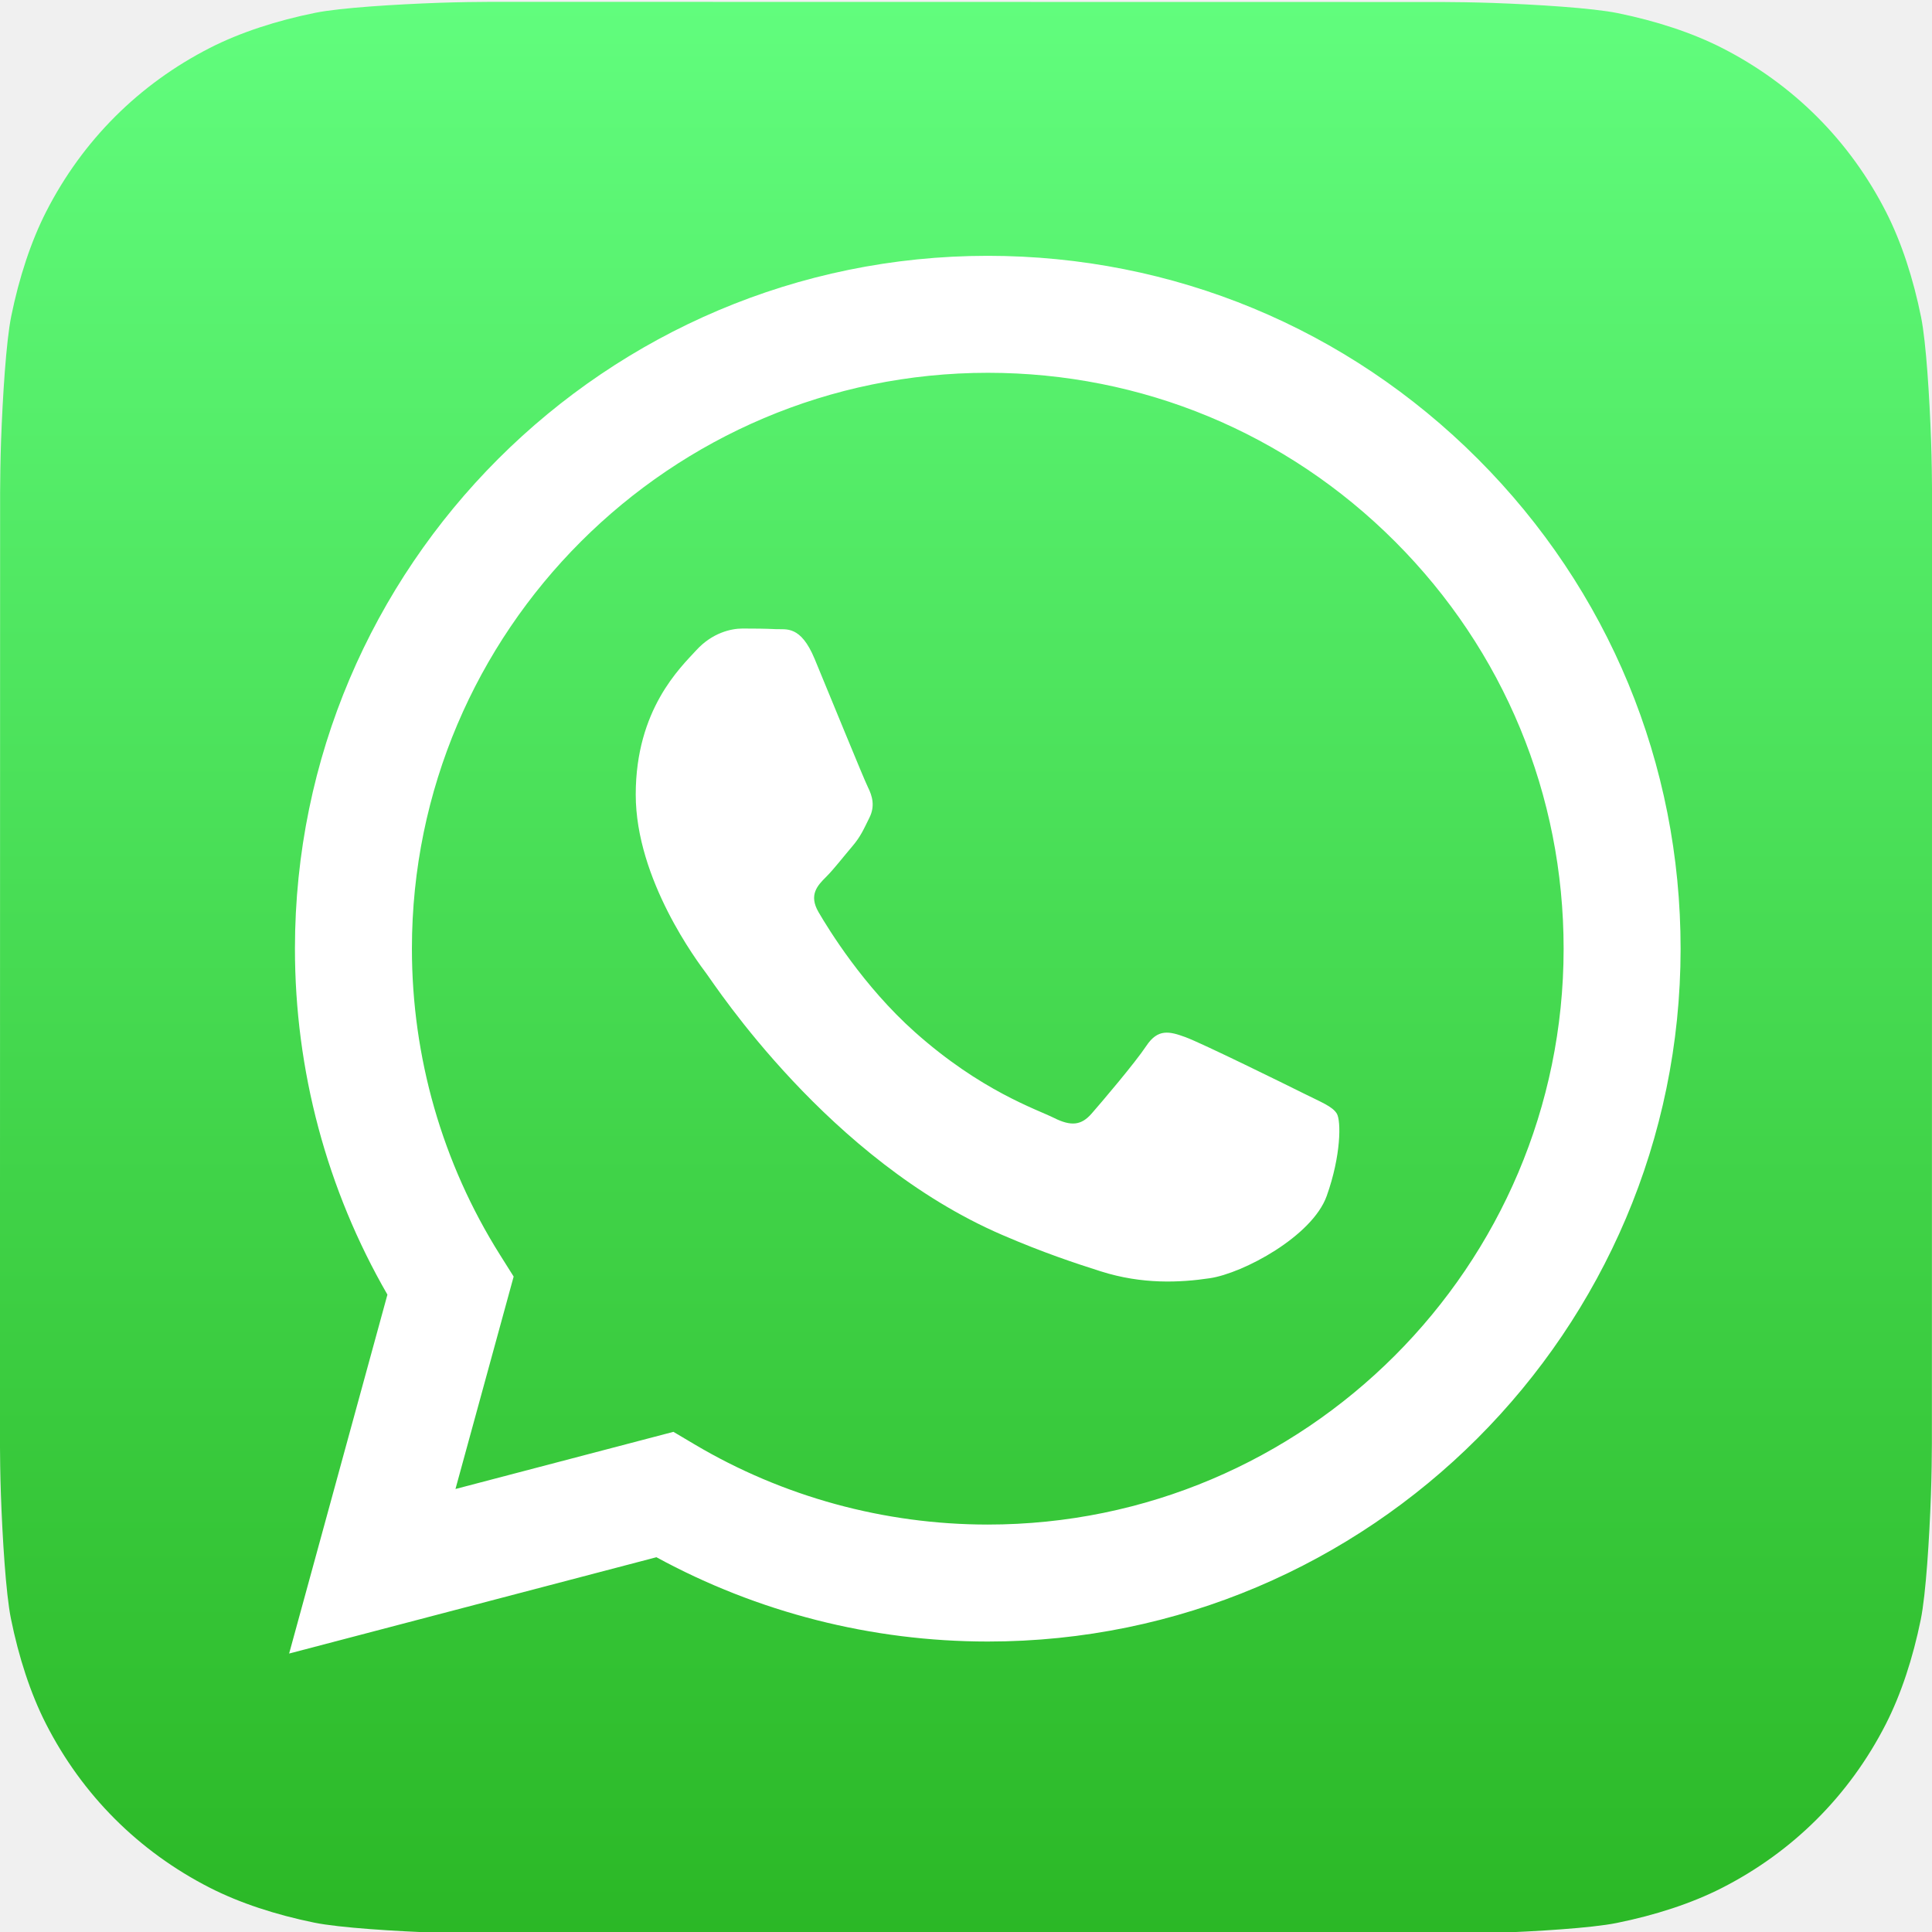
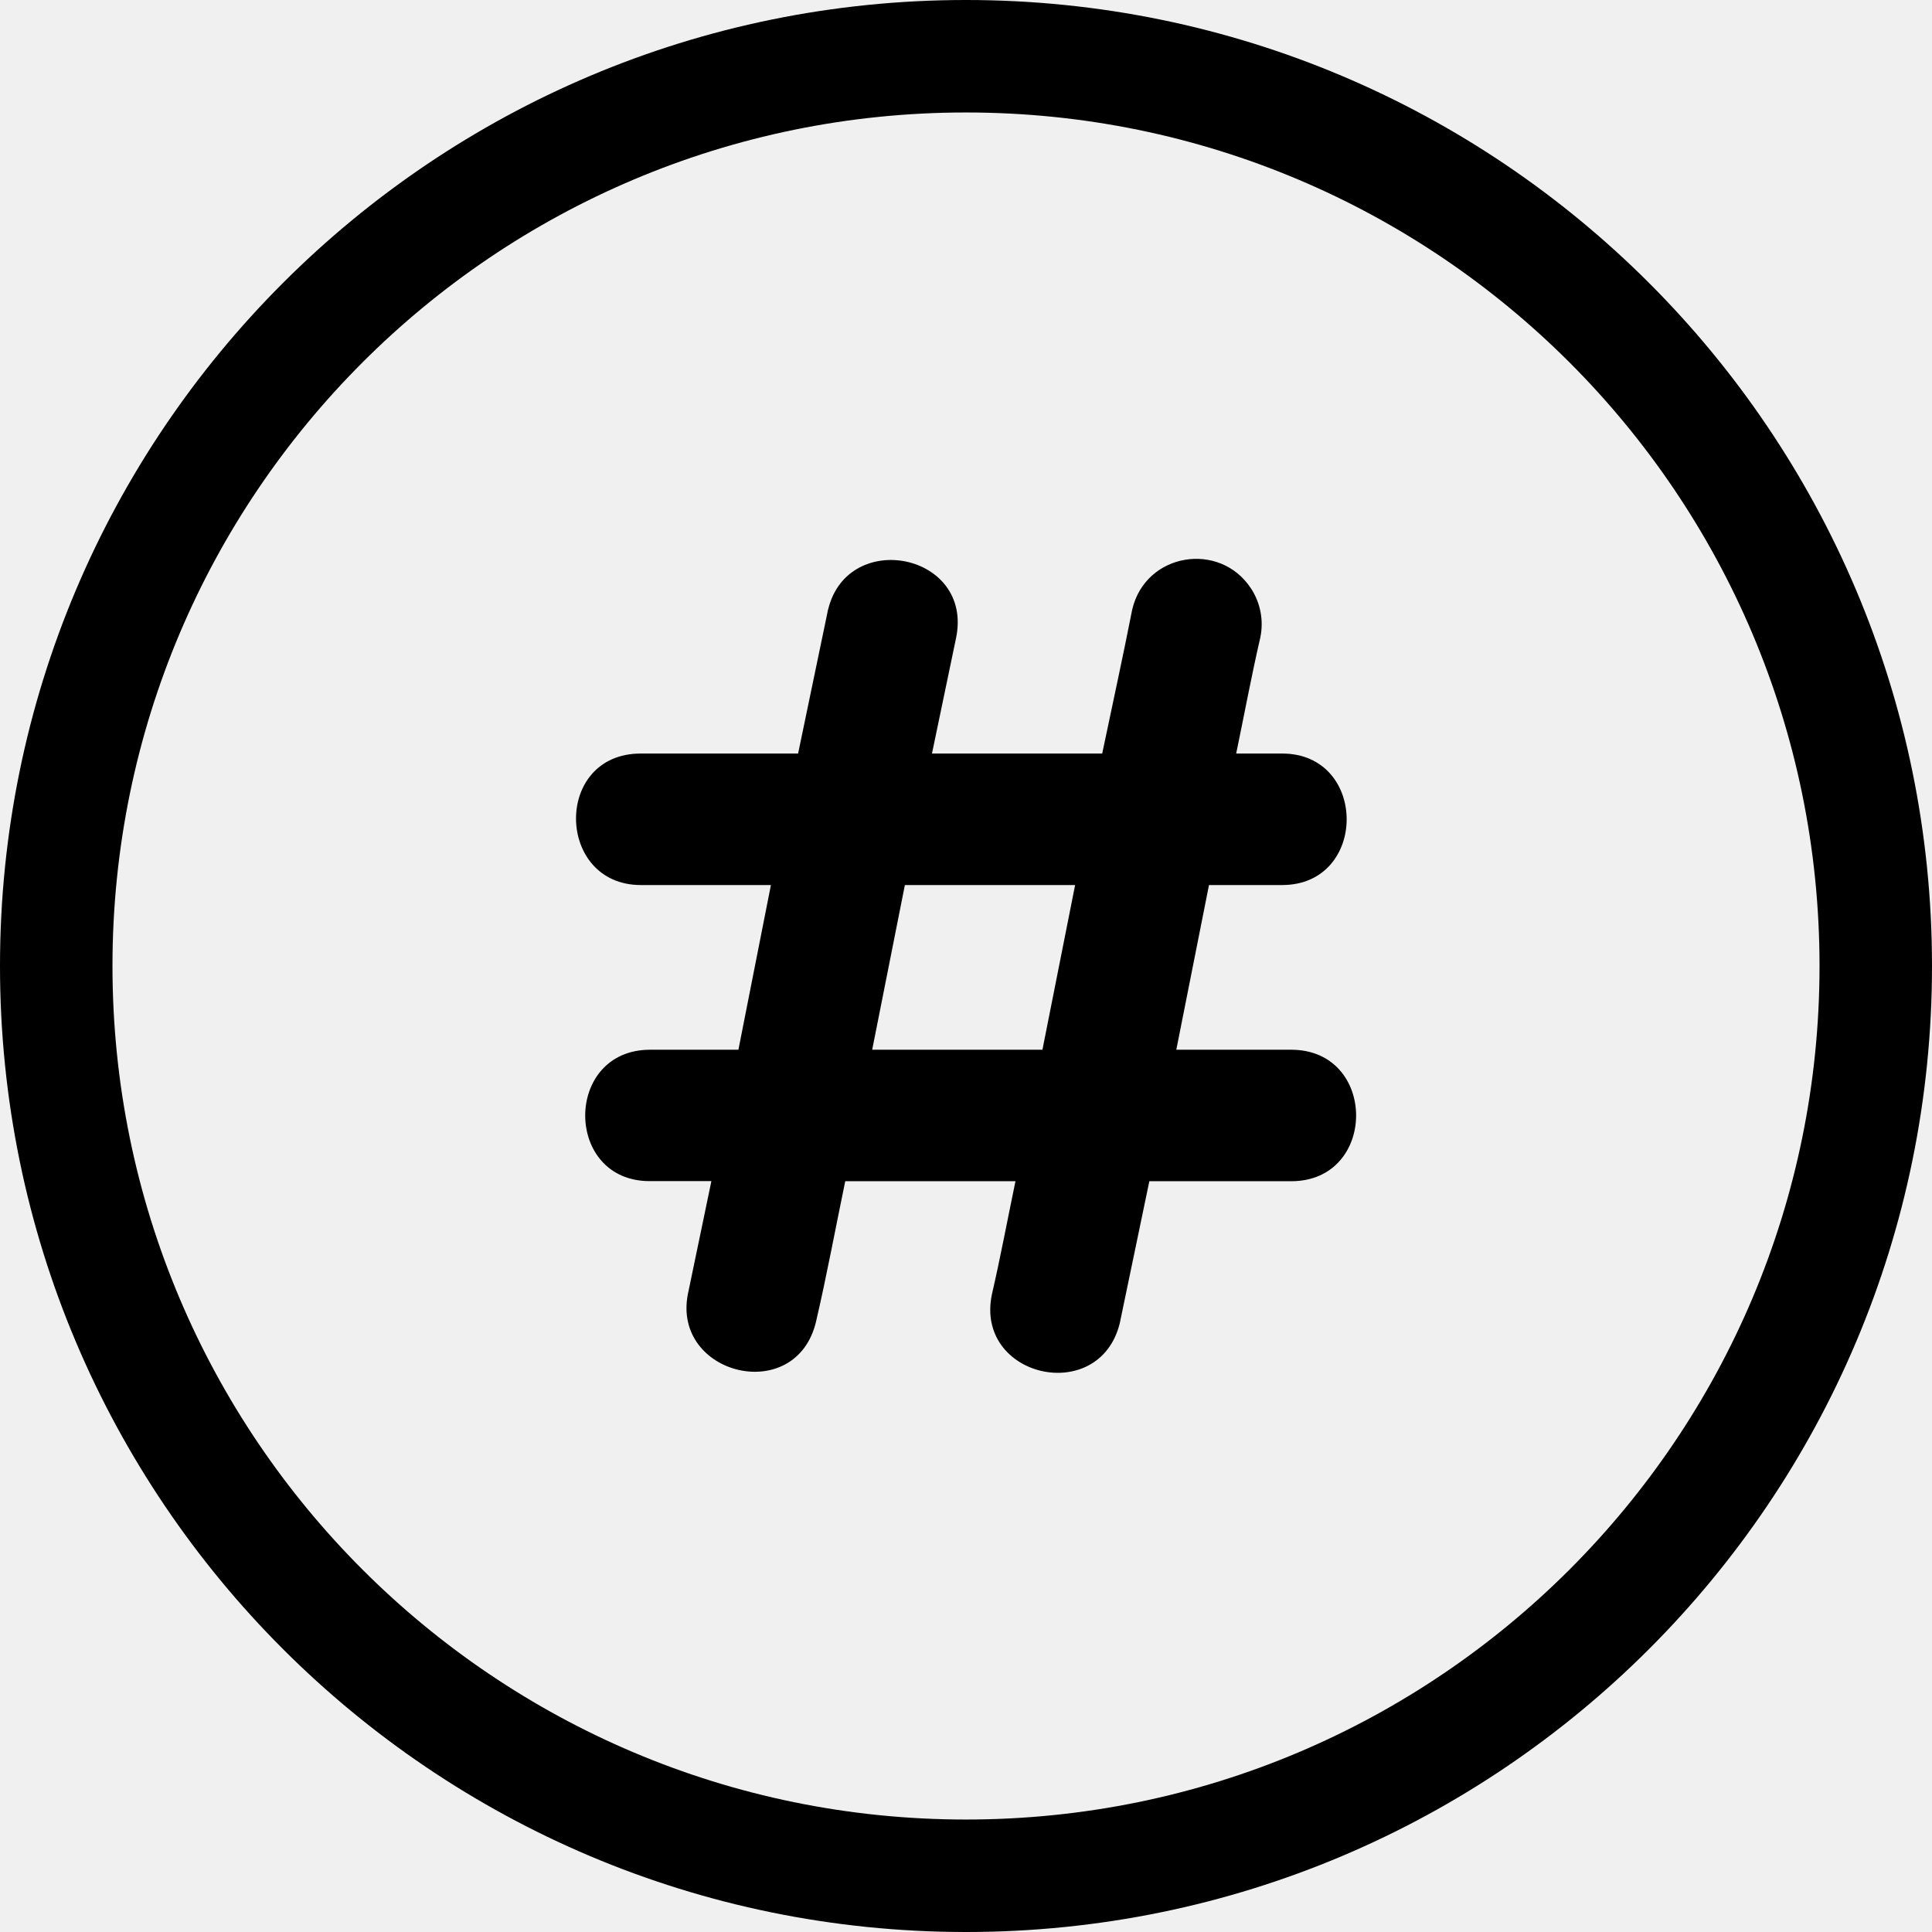
- <svg xmlns="http://www.w3.org/2000/svg" xmlns:xlink="http://www.w3.org/1999/xlink" width="800px" height="800px" viewBox="0 0 1024 1024">
-   <defs>
-     <path id="a" d="M1023.941 765.153c0 5.606-.171 17.766-.508 27.159-.824 22.982-2.646 52.639-5.401 66.151-4.141 20.306-10.392 39.472-18.542 55.425-9.643 18.871-21.943 35.775-36.559 50.364-14.584 14.56-31.472 26.812-50.315 36.416-16.036 8.172-35.322 14.426-55.744 18.549-13.378 2.701-42.812 4.488-65.648 5.3-9.402.336-21.564.505-27.15.505l-504.226-.081c-5.607 0-17.765-.172-27.158-.509-22.983-.824-52.639-2.646-66.152-5.4-20.306-4.142-39.473-10.392-55.425-18.542-18.872-9.644-35.775-21.944-50.364-36.56-14.56-14.584-26.812-31.471-36.415-50.314-8.174-16.037-14.428-35.323-18.551-55.744-2.7-13.378-4.487-42.812-5.3-65.649-.334-9.401-.503-21.563-.503-27.148l.08-504.228c0-5.607.171-17.766.508-27.159.825-22.983 2.646-52.639 5.401-66.151 4.141-20.306 10.391-39.473 18.542-55.426C34.154 93.24 46.455 76.336 61.07 61.747c14.584-14.559 31.472-26.812 50.315-36.416 16.037-8.172 35.324-14.426 55.745-18.549 13.377-2.701 42.812-4.488 65.648-5.3 9.402-.335 21.565-.504 27.149-.504l504.227.081c5.608 0 17.766.171 27.159.508 22.983.825 52.638 2.646 66.152 5.401 20.305 4.141 39.472 10.391 55.425 18.542 18.871 9.643 35.774 21.944 50.363 36.559 14.559 14.584 26.812 31.471 36.415 50.315 8.174 16.037 14.428 35.323 18.551 55.744 2.7 13.378 4.486 42.812 5.3 65.649.335 9.402.504 21.564.504 27.15l-.082 504.226z" />
-   </defs>
-   <linearGradient id="b" gradientUnits="userSpaceOnUse" x1="512.001" y1=".978" x2="512.001" y2="1025.023">
-     <stop offset="0" stop-color="#61fd7d" />
-     <stop offset="1" stop-color="#2bb826" />
-   </linearGradient>
-   <use xlink:href="#a" overflow="visible" fill="url(#b)" />
-   <g>
-     <path fill="#FFF" d="M783.302 243.246c-69.329-69.387-161.529-107.619-259.763-107.658-202.402 0-367.133 164.668-367.214 367.072-.026 64.699 16.883 127.854 49.017 183.522l-52.096 190.229 194.665-51.047c53.636 29.244 114.022 44.656 175.482 44.682h.151c202.382 0 367.128-164.688 367.21-367.094.039-98.087-38.121-190.319-107.452-259.706zM523.544 808.047h-.125c-54.767-.021-108.483-14.729-155.344-42.529l-11.146-6.612-115.517 30.293 30.834-112.592-7.259-11.544c-30.552-48.579-46.688-104.729-46.664-162.379.066-168.229 136.985-305.096 305.339-305.096 81.521.031 158.154 31.811 215.779 89.482s89.342 134.332 89.312 215.859c-.066 168.243-136.984 305.118-305.209 305.118zm167.415-228.515c-9.177-4.591-54.286-26.782-62.697-29.843-8.41-3.062-14.526-4.592-20.645 4.592-6.115 9.182-23.699 29.843-29.053 35.964-5.352 6.122-10.704 6.888-19.879 2.296-9.176-4.591-38.74-14.277-73.786-45.526-27.275-24.319-45.691-54.359-51.043-63.543-5.352-9.183-.569-14.146 4.024-18.72 4.127-4.109 9.175-10.713 13.763-16.069 4.587-5.355 6.117-9.183 9.175-15.304 3.059-6.122 1.529-11.479-.765-16.07-2.293-4.591-20.644-49.739-28.29-68.104-7.447-17.886-15.013-15.466-20.645-15.747-5.346-.266-11.469-.322-17.585-.322s-16.057 2.295-24.467 11.478-32.113 31.374-32.113 76.521c0 45.147 32.877 88.764 37.465 94.885 4.588 6.122 64.699 98.771 156.741 138.502 21.892 9.45 38.982 15.094 52.308 19.322 21.98 6.979 41.982 5.995 57.793 3.634 17.628-2.633 54.284-22.189 61.932-43.615 7.646-21.427 7.646-39.791 5.352-43.617-2.294-3.826-8.41-6.122-17.585-10.714z" />
-   </g>
+ <svg xmlns="http://www.w3.org/2000/svg" shape-rendering="geometricPrecision" text-rendering="geometricPrecision" image-rendering="optimizeQuality" fill-rule="evenodd" clip-rule="evenodd" viewBox="0 0 512 512">
+   <path fill-rule="nonzero" d="M300.02 161.657l.047-.187c3.542-14.981 23.176-18.148 31.458-5.532a17.27 17.27 0 012.463 13.038c-2.328 10.088-4.271 20.55-6.386 30.72h12.177c22.801 0 22.804 34.849 0 34.849h-19.383l-8.664 43.645h30.453c22.935 0 22.926 34.846 0 34.846h-37.597l-7.847 37.682c-5.447 21.855-38.479 14.339-33.876-7.694 2.271-9.85 4.177-20.06 6.245-29.988h-45.112c-2.556 12.304-4.897 25.01-7.741 37.203-5.282 22.331-38.129 14.224-33.971-7.243l6.239-29.991-16.242.003c-22.9.135-22.956-34.818 0-34.818h23.404l8.614-43.645h-34.49c-22.521 0-23.232-34.849 0-34.849h41.693l7.731-37.144c.051-.403.138-.797.26-1.176 5.329-21.289 38.485-14.721 33.877 7.672l-6.39 30.648h45.113c2.635-12.65 5.447-25.37 7.925-38.039zM256 0c70.688 0 134.689 28.658 181.016 74.984C483.342 121.311 512 185.312 512 256c0 70.688-28.658 134.689-74.984 181.016C390.689 483.342 326.688 512 256 512c-70.688 0-134.689-28.658-181.016-74.984C28.658 390.689 0 326.688 0 256c0-70.688 28.658-134.689 74.984-181.016C121.311 28.658 185.312 0 256 0zm159.946 96.054C375.017 55.125 318.465 29.806 256 29.806S136.983 55.125 96.054 96.054 29.806 193.535 29.806 256s25.319 119.017 66.248 159.946S193.535 482.194 256 482.194s119.017-25.319 159.946-66.248S482.194 318.465 482.194 256s-25.319-119.017-66.248-159.946zM276.256 278.19l8.661-43.645h-45.115l-8.664 43.645h45.118z" />
</svg>
